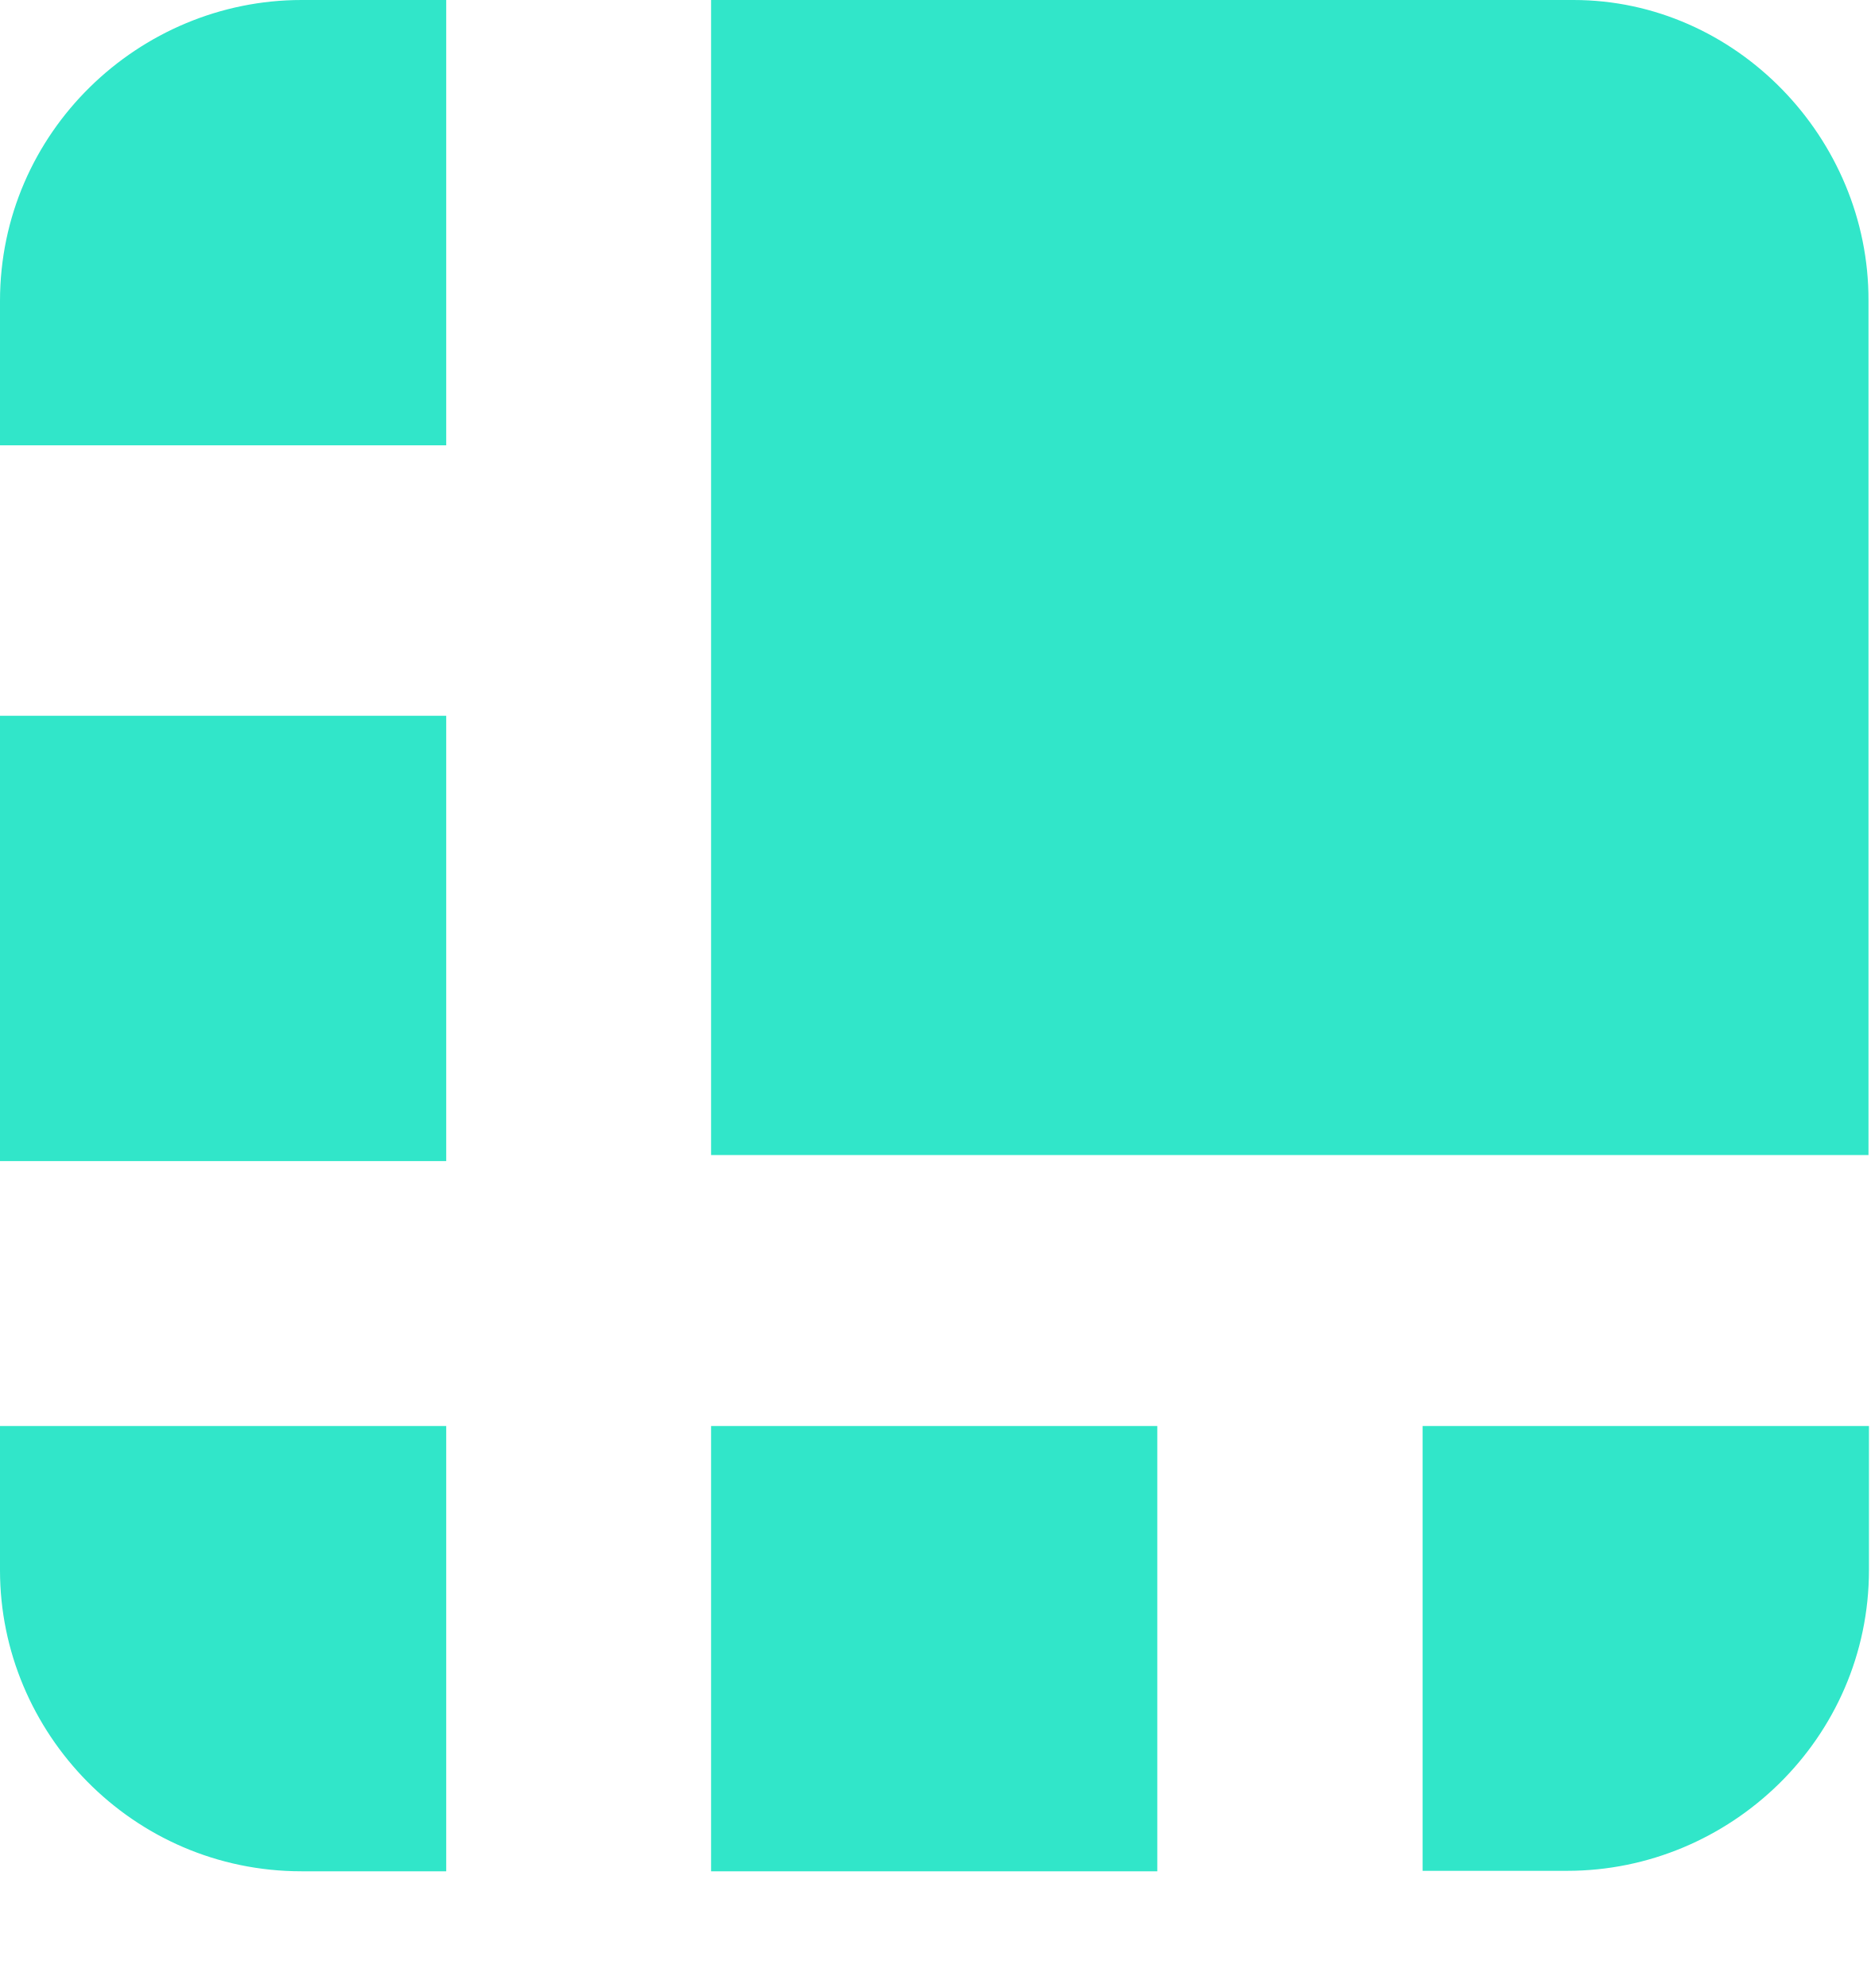
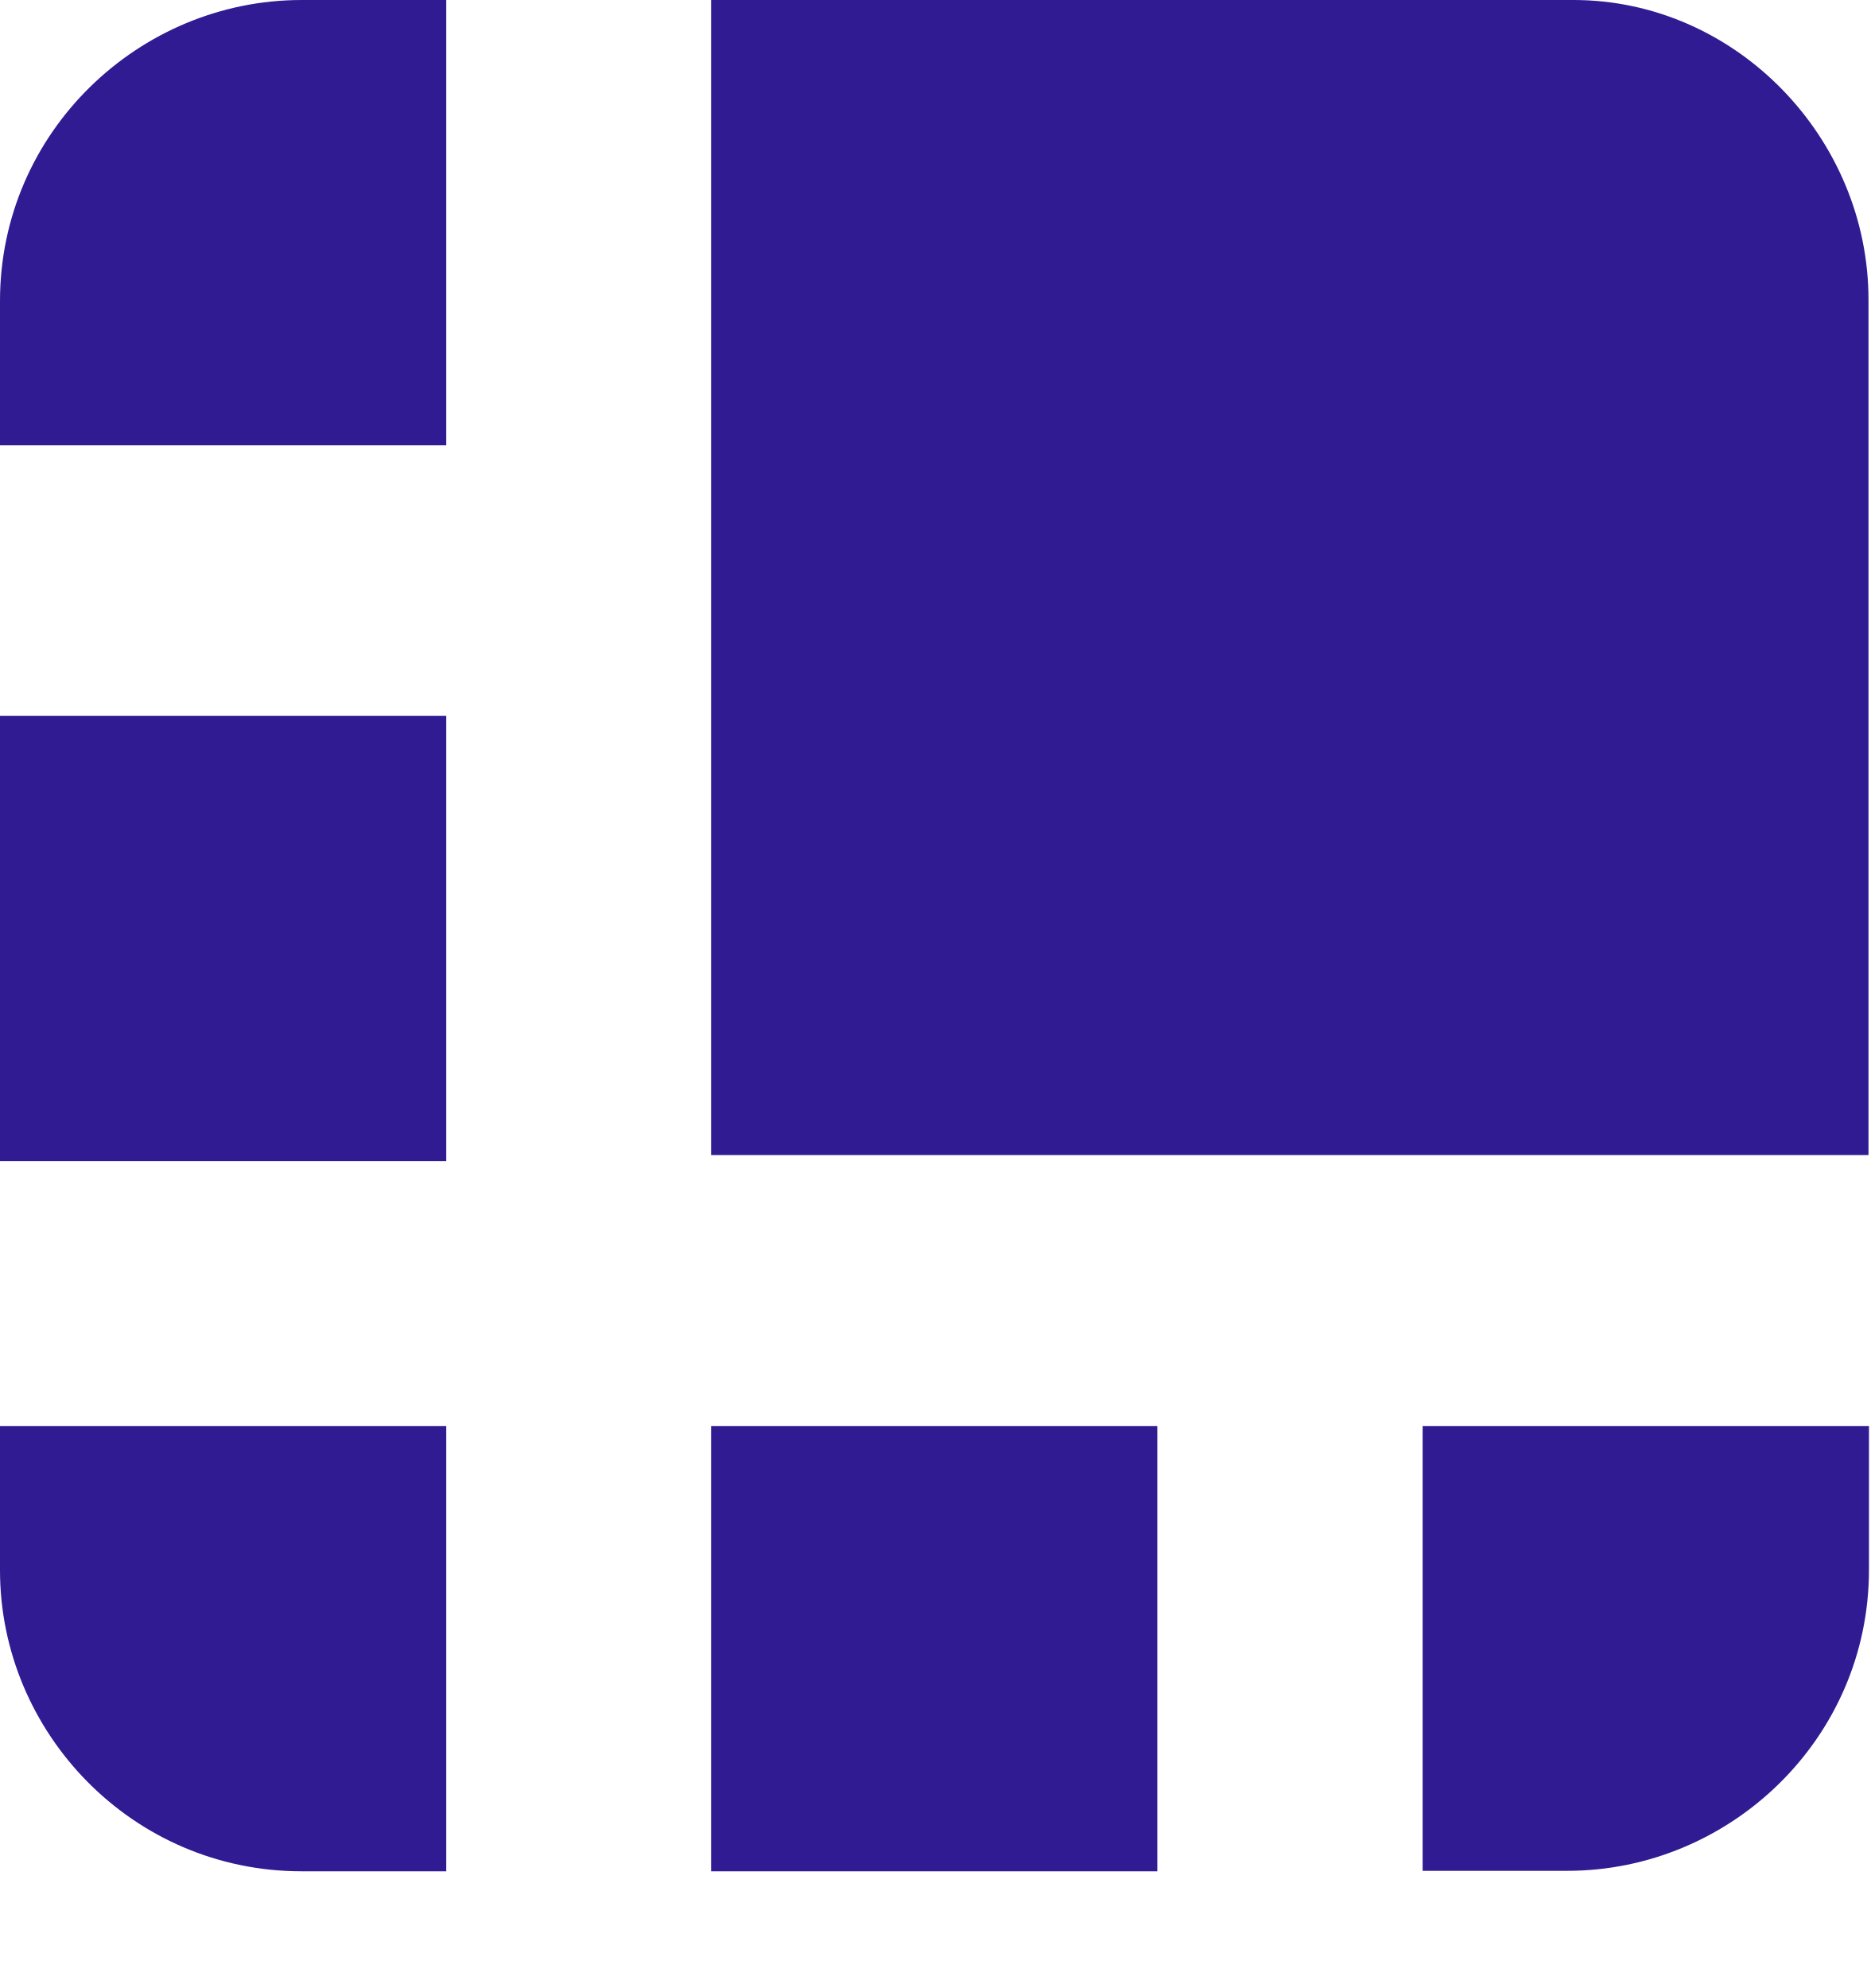
<svg xmlns="http://www.w3.org/2000/svg" width="16" height="17" viewBox="0 0 16 17" fill="none">
-   <path d="M13.456 0H6.081V9.877H15.979V2.57C15.983 1.182 14.846 0 13.456 0ZM3.816 0H2.579C1.189 0 0 1.13 0 2.574V3.808H3.816V0ZM0 6.121H3.816V9.929H0V6.121ZM12.166 15.998H13.403C14.794 15.998 15.983 14.868 15.983 13.424V12.194H12.166V15.998ZM6.081 12.194H9.897V16.002H6.081V12.194ZM0 12.194V13.428C0 14.816 1.132 16.002 2.579 16.002H3.816V12.194H0Z" fill="#31E6C9" />
+   <path d="M13.456 0H6.081V9.877H15.979V2.57C15.983 1.182 14.846 0 13.456 0ZM3.816 0H2.579C1.189 0 0 1.13 0 2.574V3.808H3.816V0ZM0 6.121H3.816V9.929H0V6.121ZM12.166 15.998H13.403C14.794 15.998 15.983 14.868 15.983 13.424V12.194H12.166V15.998ZM6.081 12.194H9.897V16.002H6.081V12.194ZM0 12.194V13.428C0 14.816 1.132 16.002 2.579 16.002H3.816V12.194H0Z" fill="#311b92" />
</svg>
